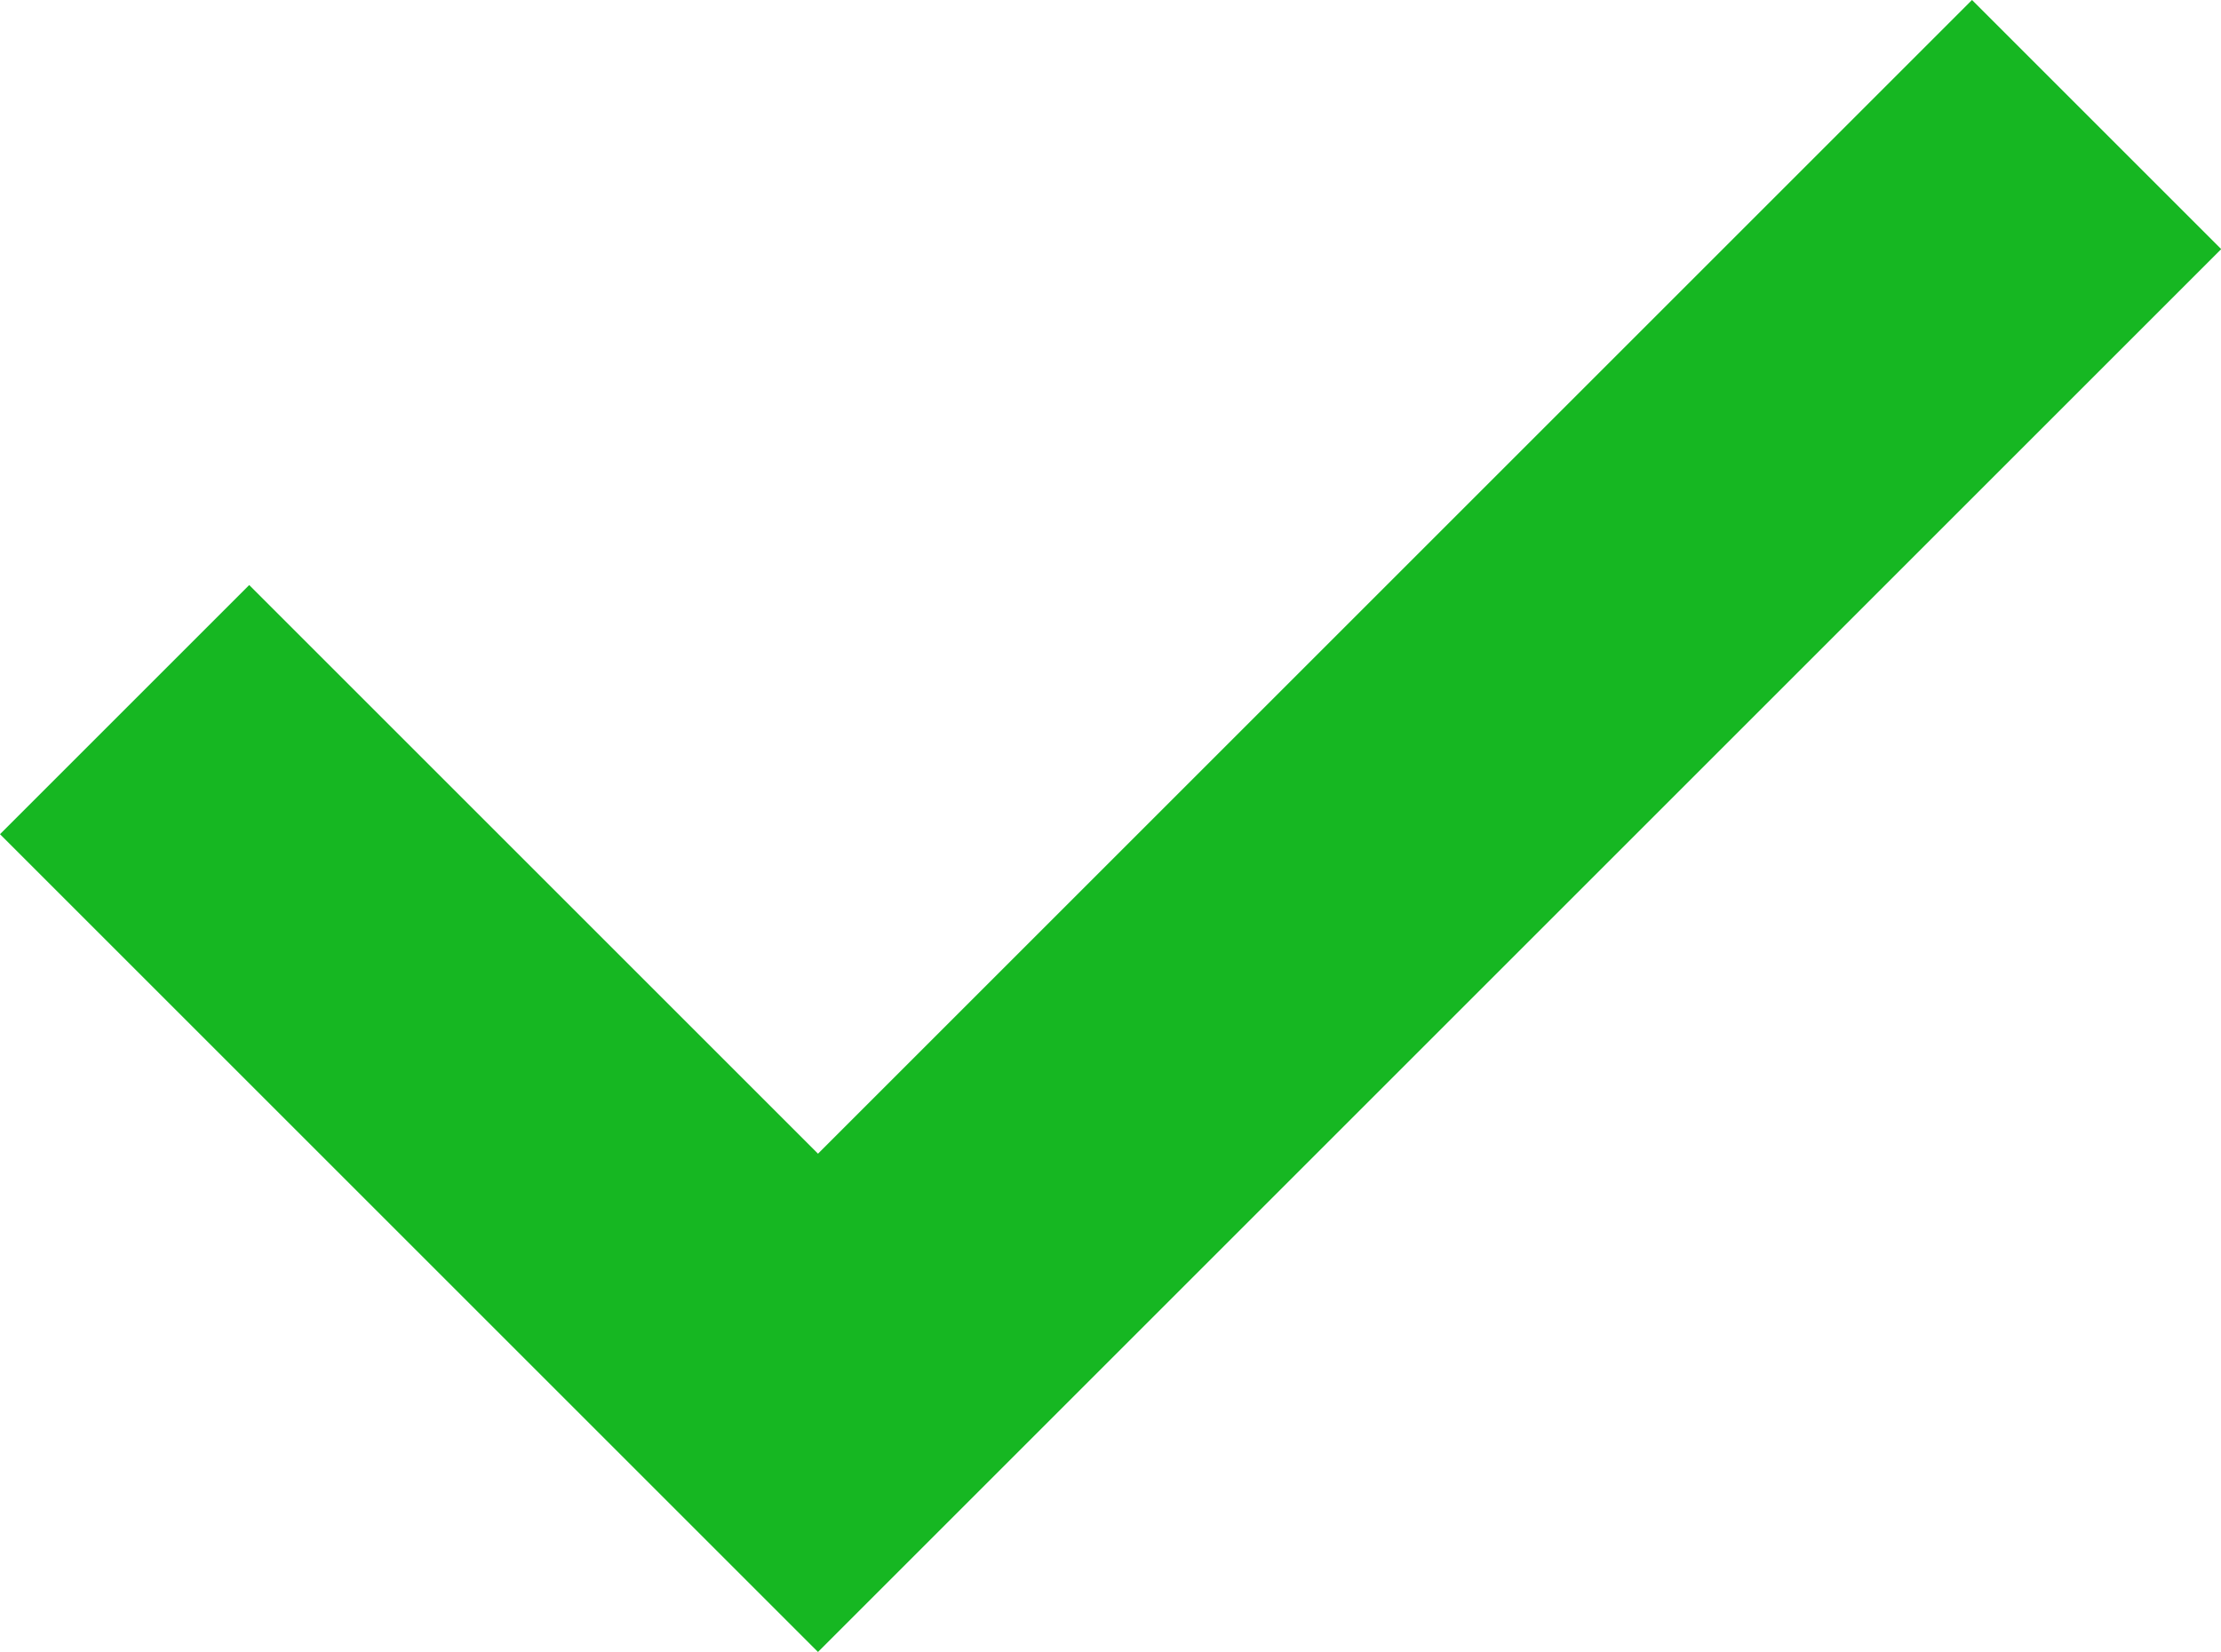
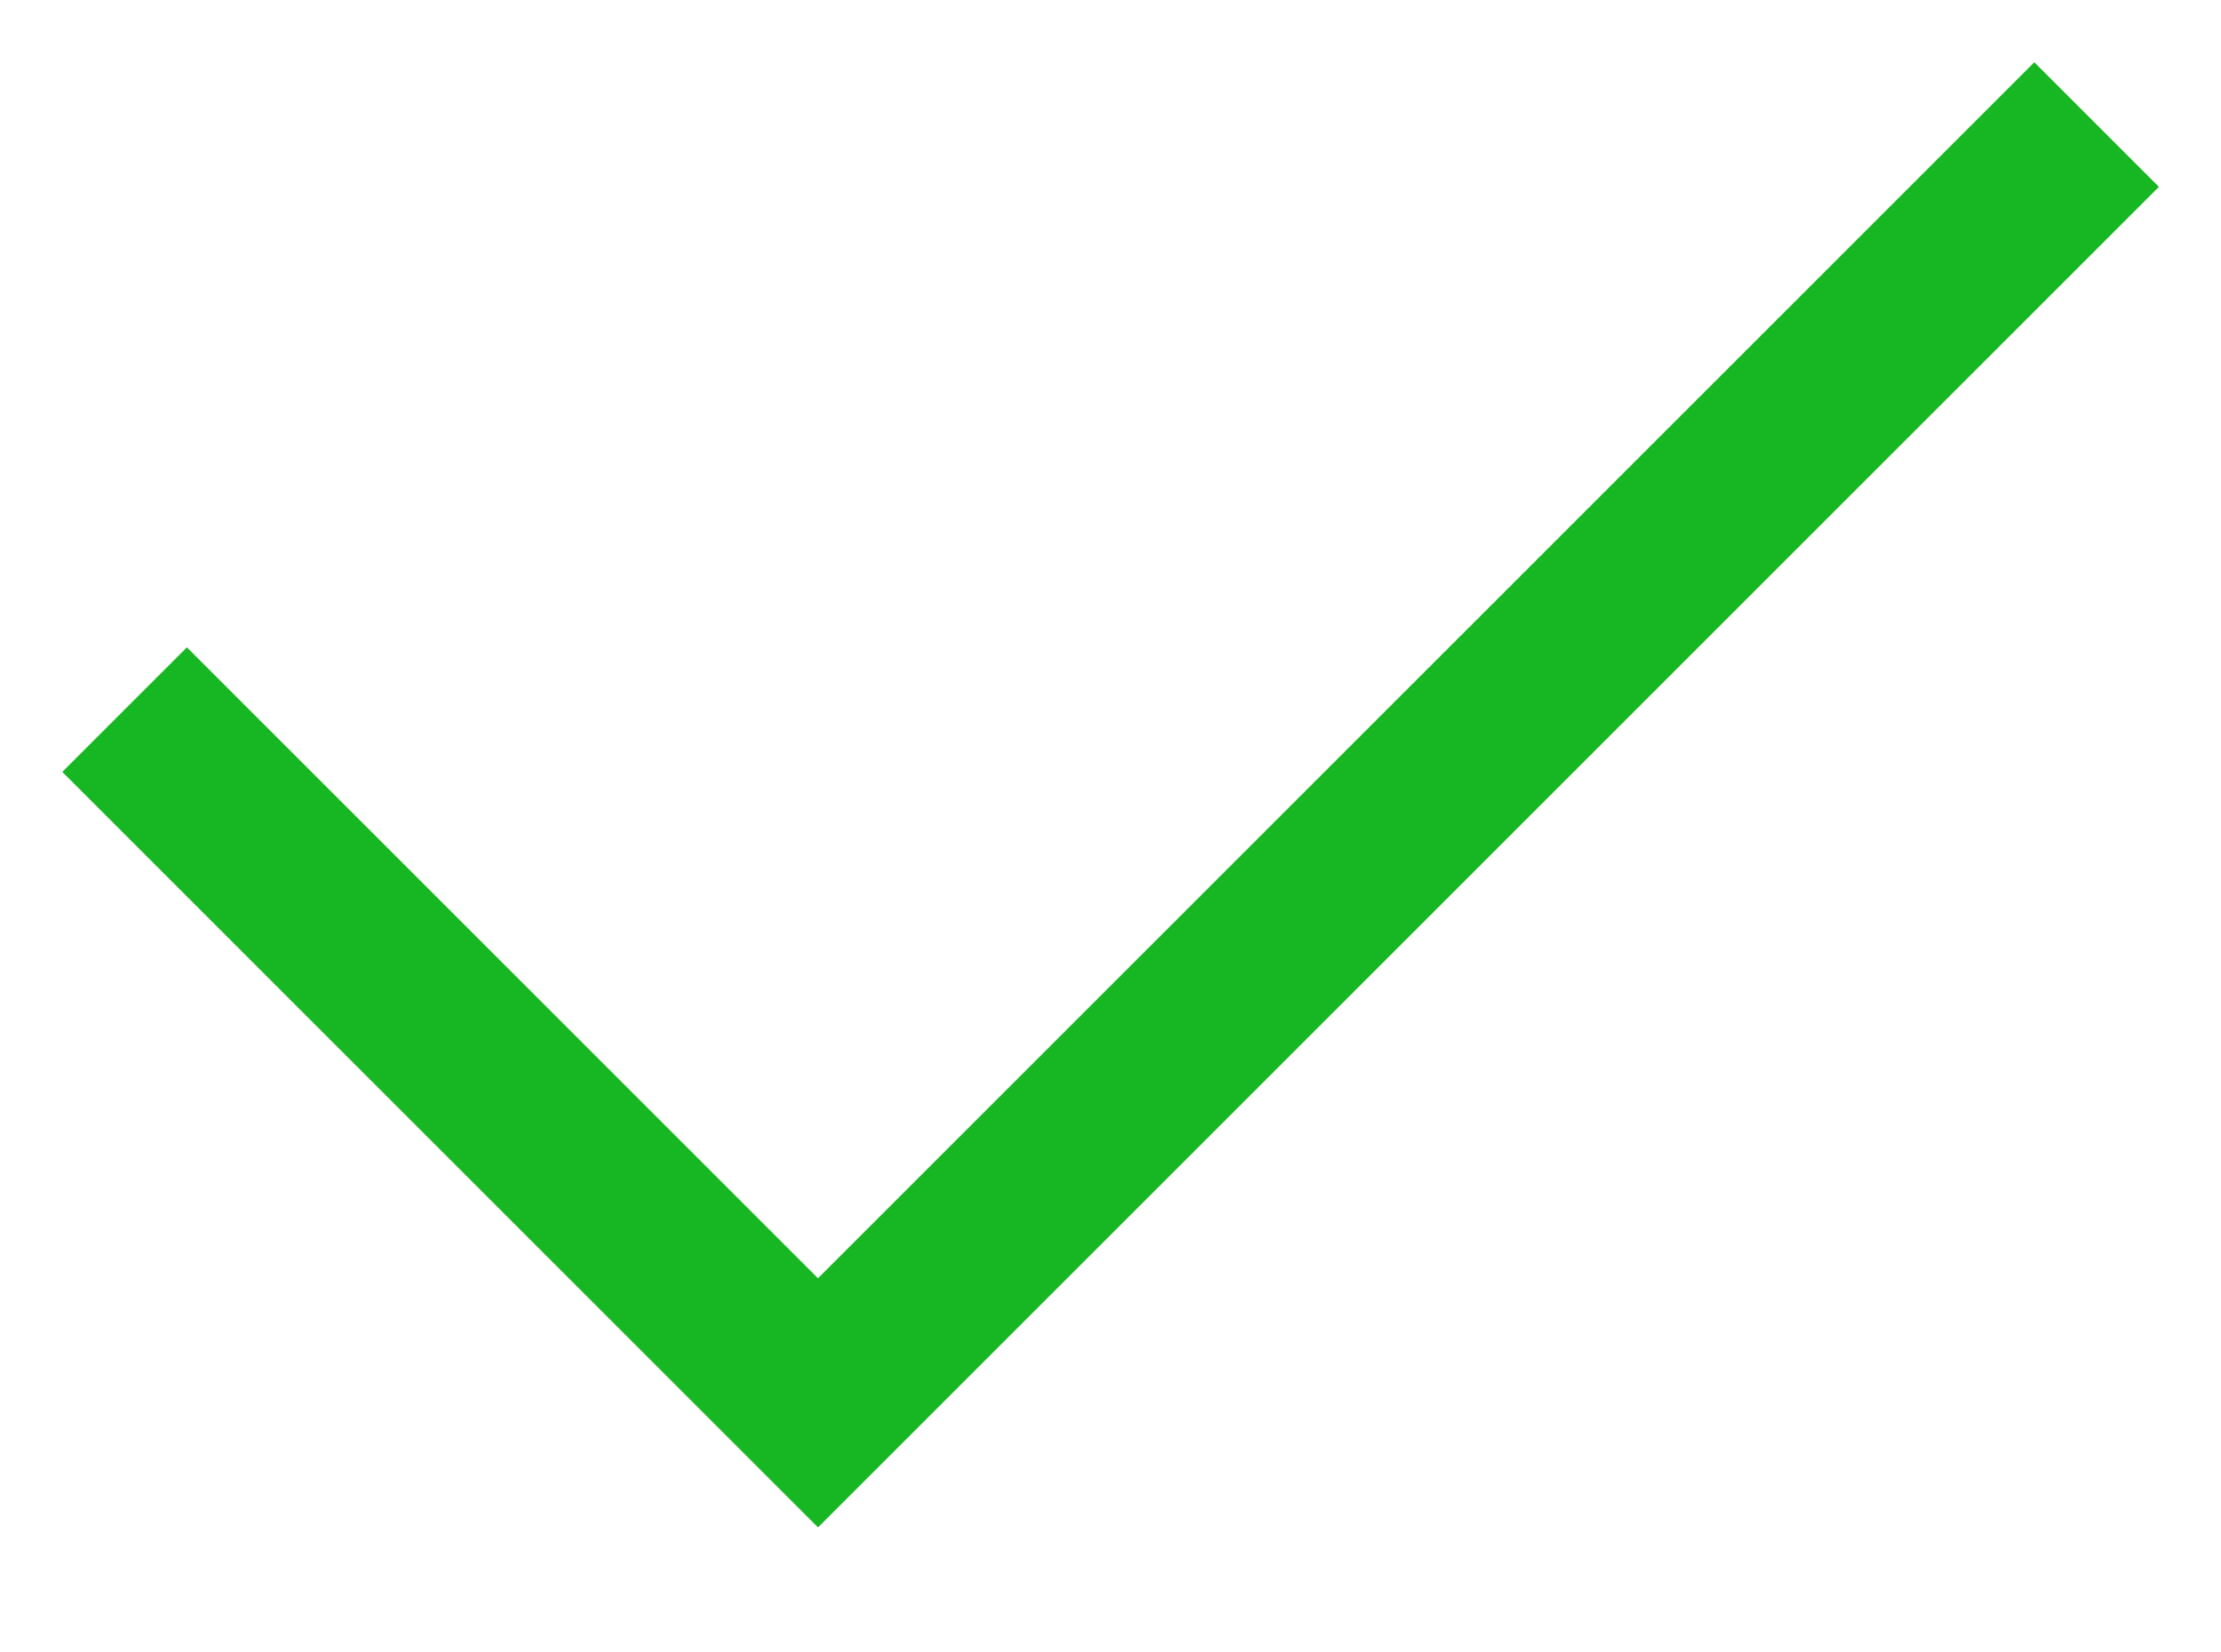
<svg xmlns="http://www.w3.org/2000/svg" width="12.604" height="9.377" viewBox="0 0 12.604 9.377">
-   <path id="check" d="M2549.034,267.34l3.935,3.935,7.256-7.256" transform="translate(-2548.327 -263.312)" fill="none" stroke="#16b722" stroke-width="2" />
+   <path id="check" d="M2549.034,267.34l3.935,3.935,7.256-7.256" transform="translate(-2548.327 -263.312)" fill="none" stroke="#16b722" strokeWidth="2" />
</svg>
